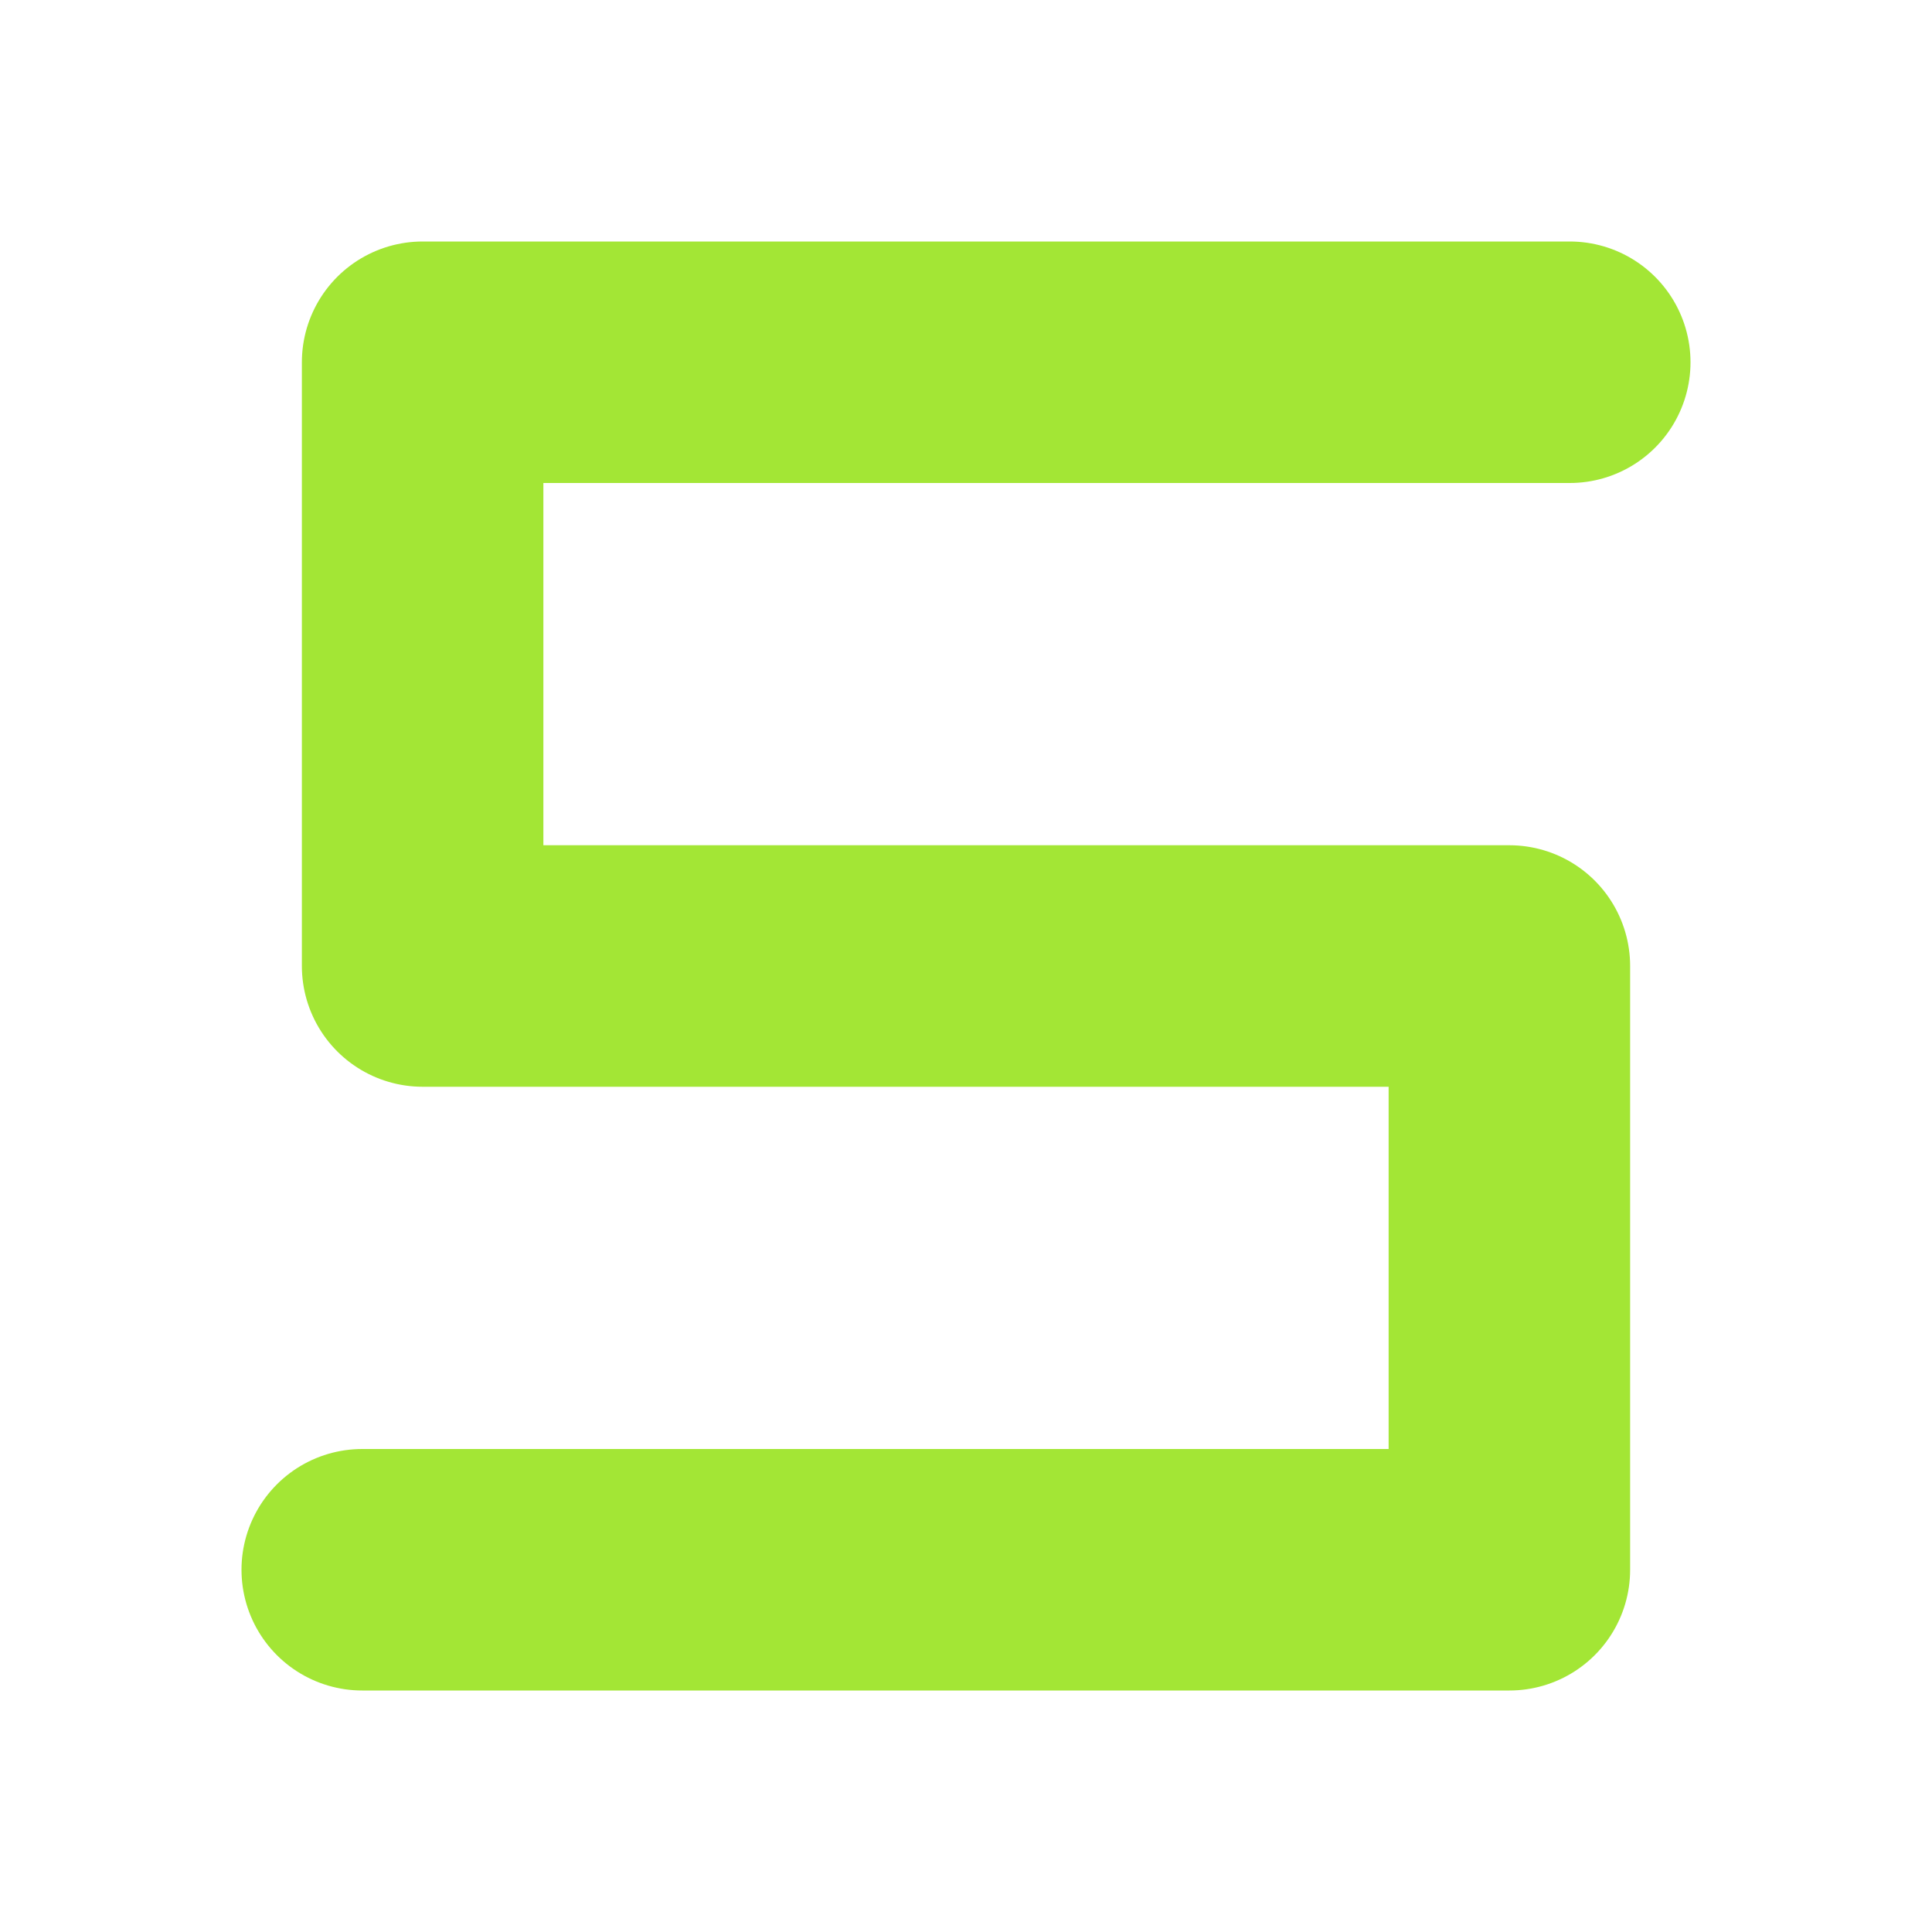
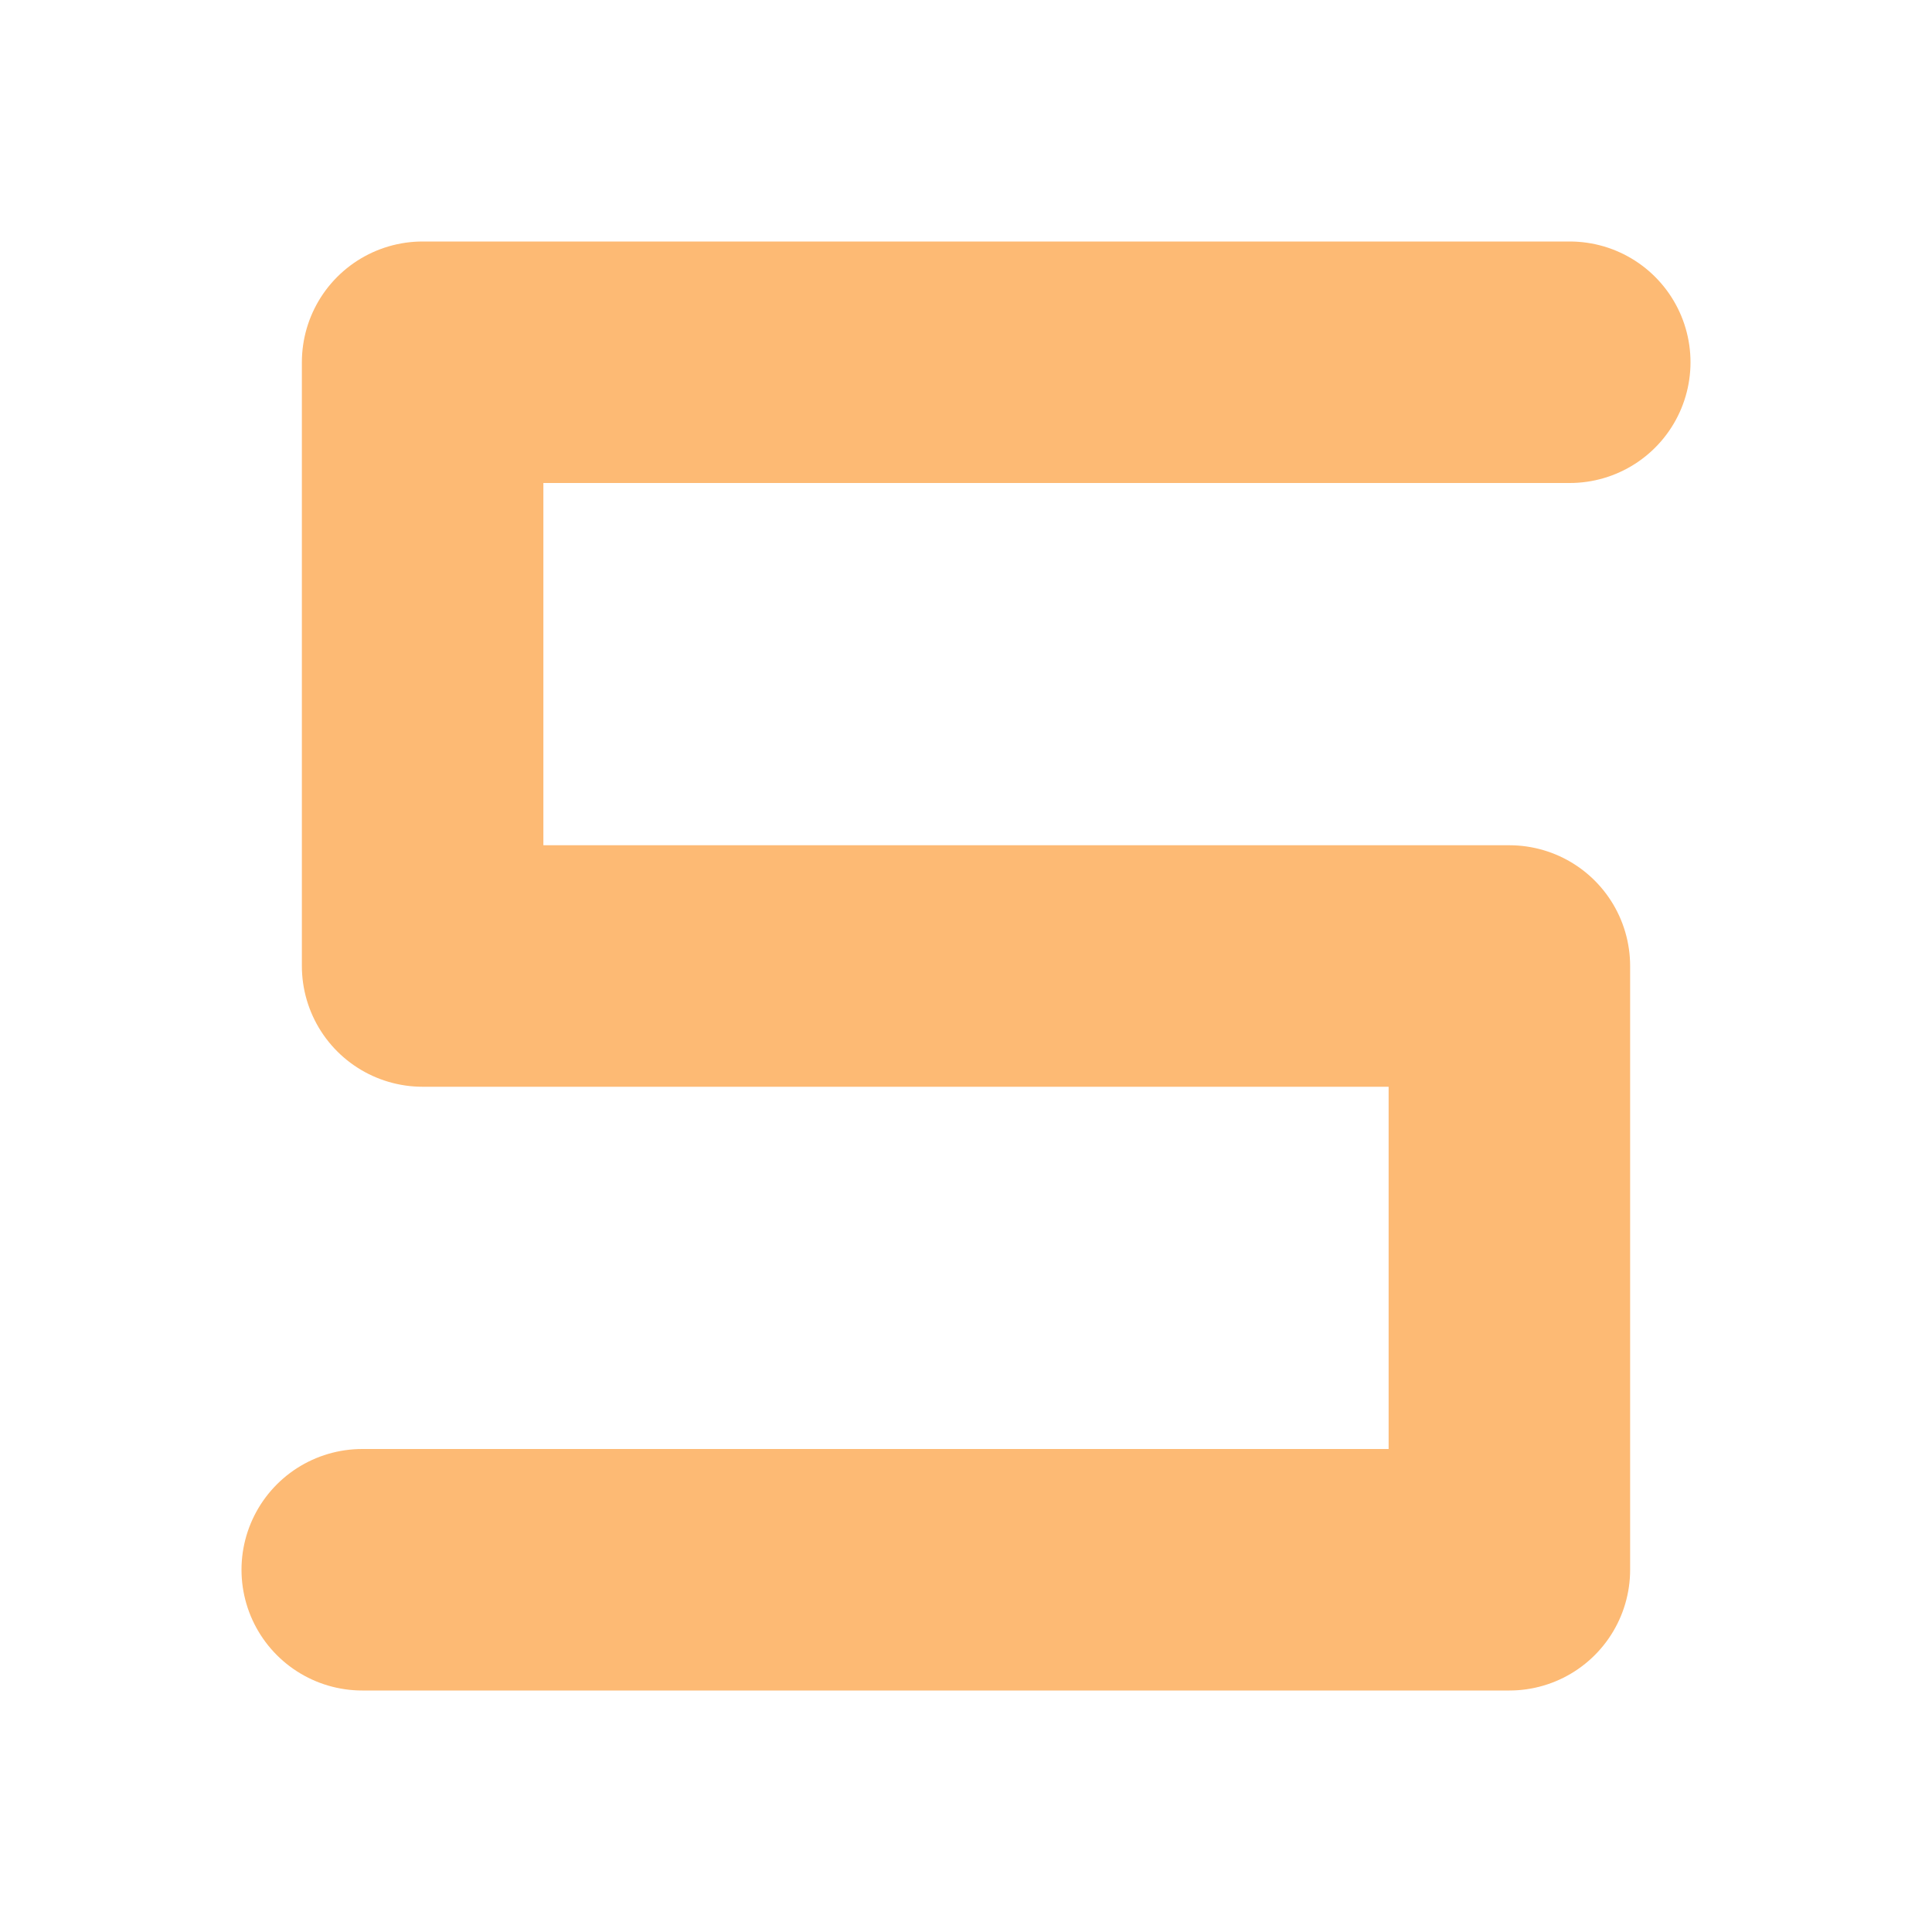
<svg xmlns="http://www.w3.org/2000/svg" viewBox="0 0 64 64" role="img" aria-label="Sonda">
-   <path d="M 52 12            L 14 12            L 14 32            L 50 32            L 50 52            L 12 52" fill="none" stroke="#a3e635" stroke-width="8" stroke-linecap="round" stroke-linejoin="round" />
+   <path d="M 52 12            L 14 12            L 14 32            L 50 32            L 50 52            L 12 52" fill="none" stroke="#fdba74" stroke-width="8" stroke-linecap="round" stroke-linejoin="round" />
</svg>
